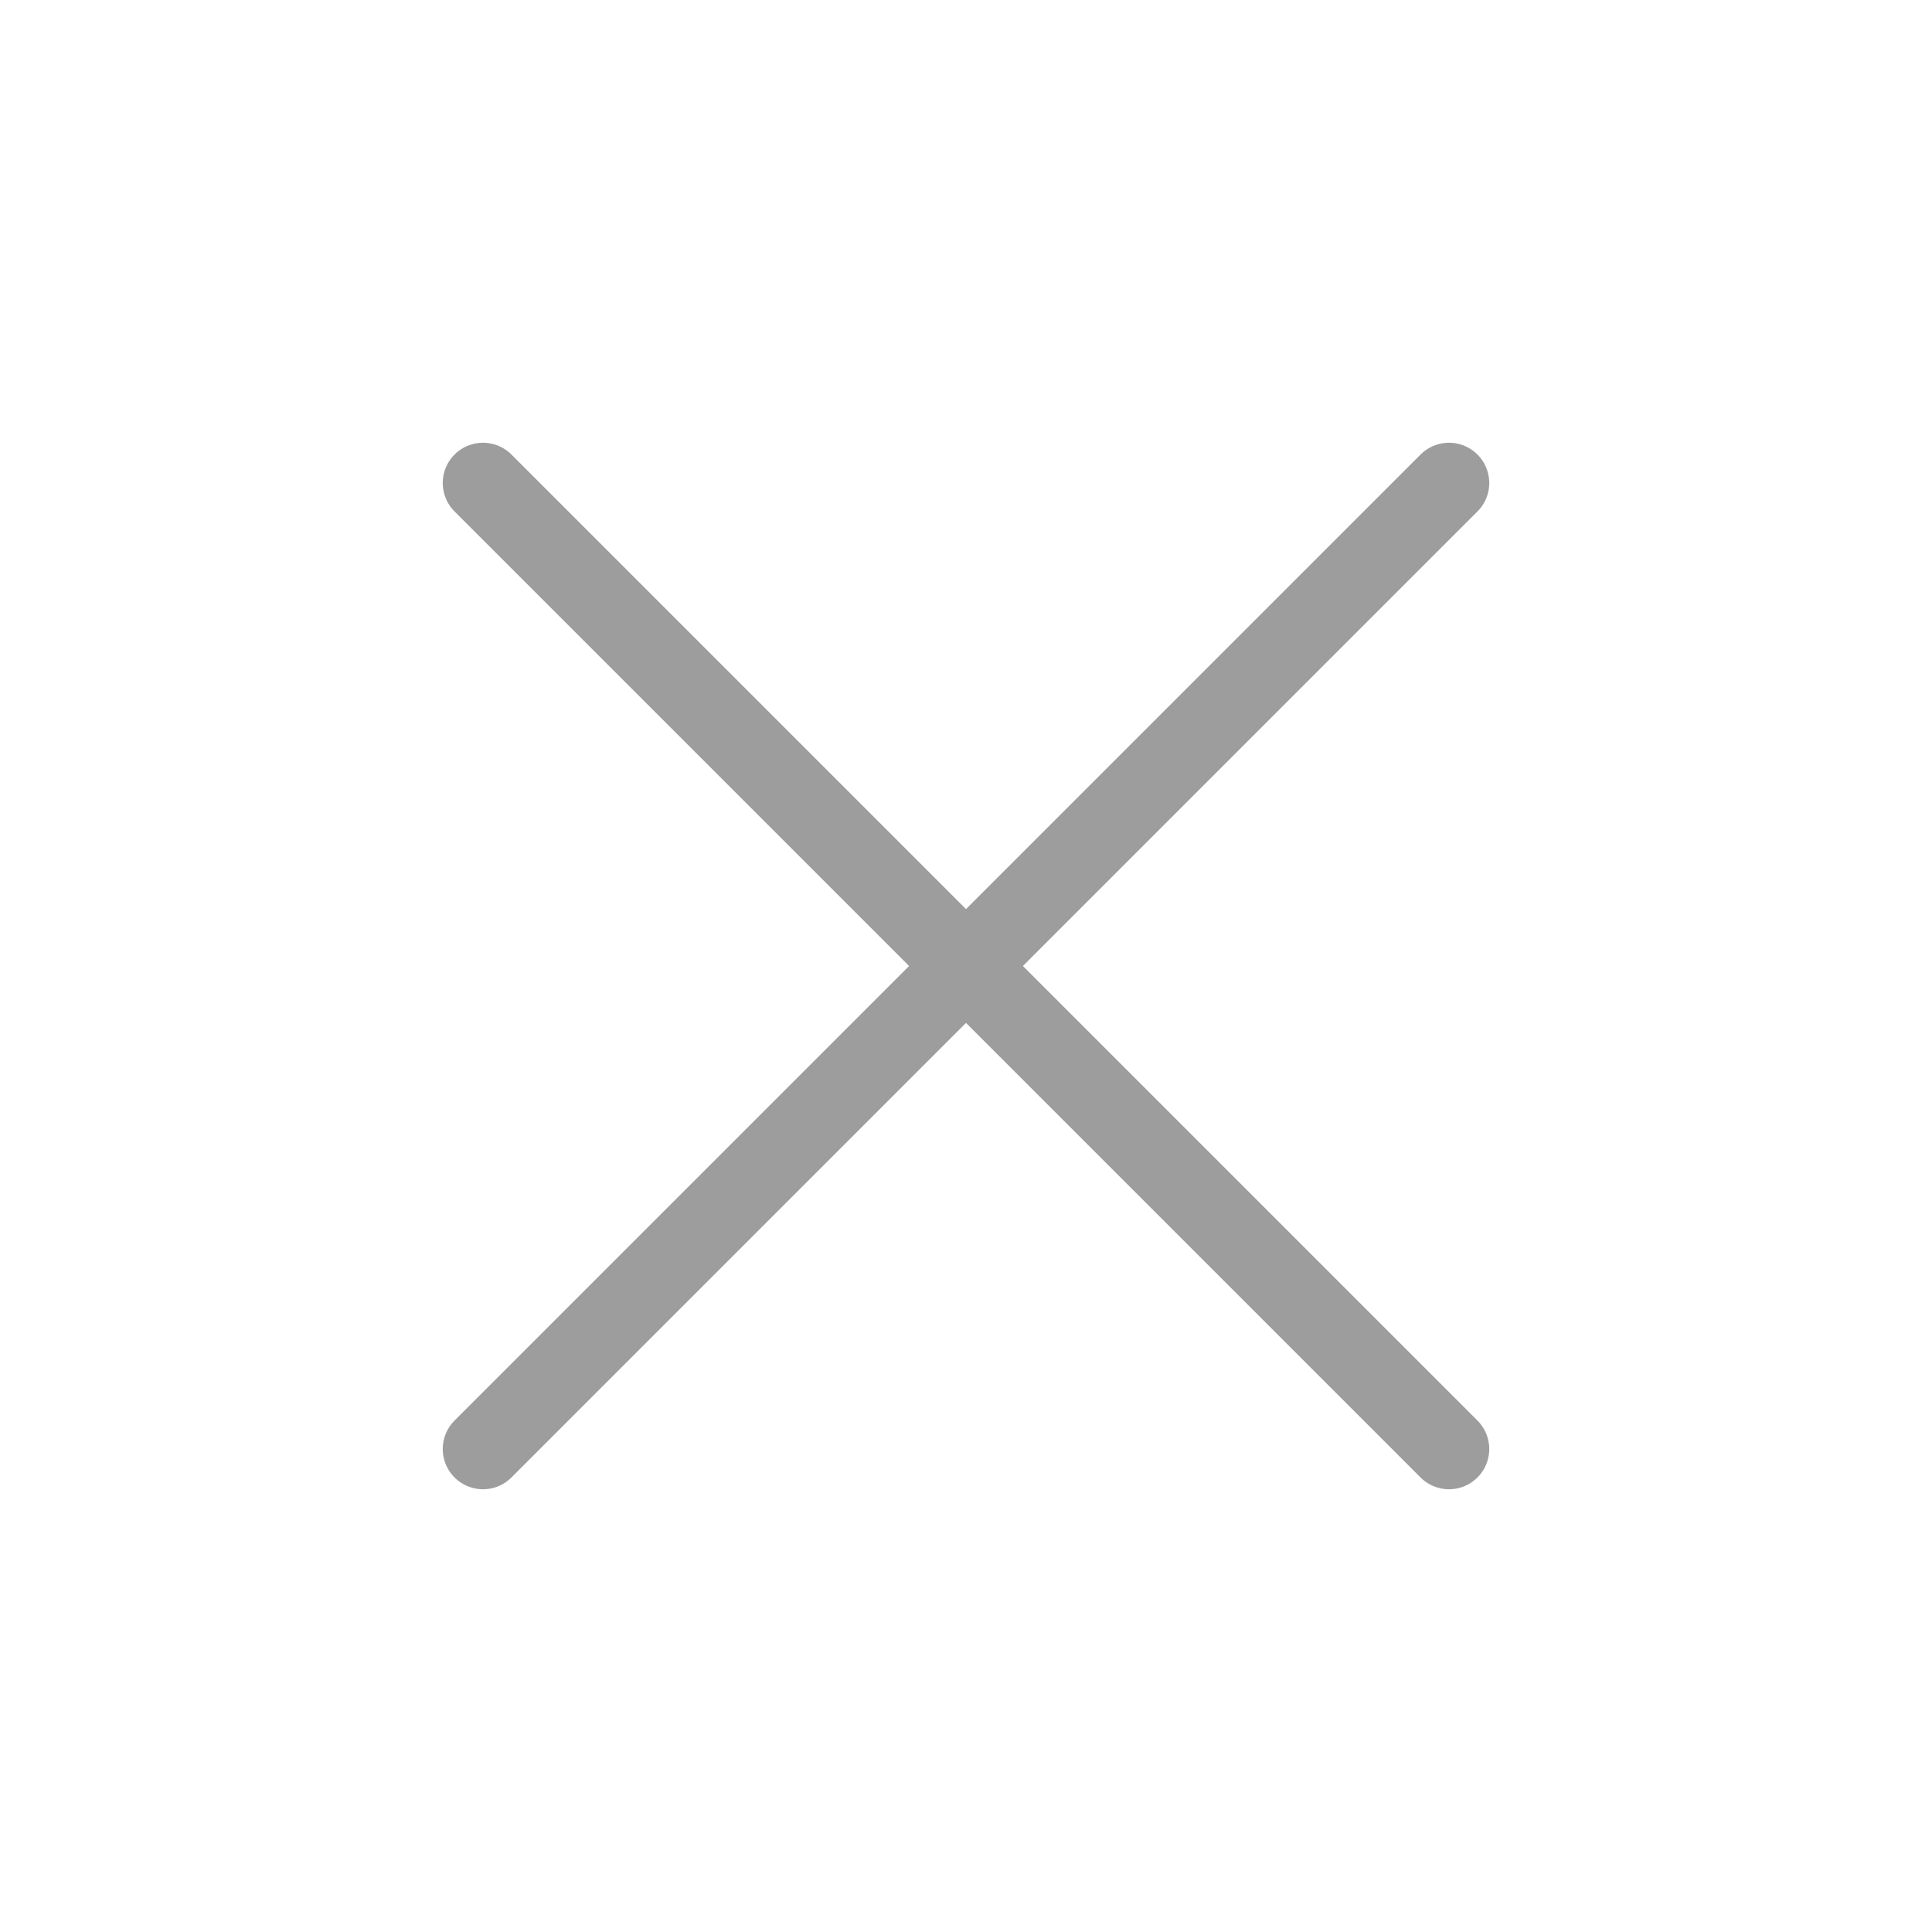
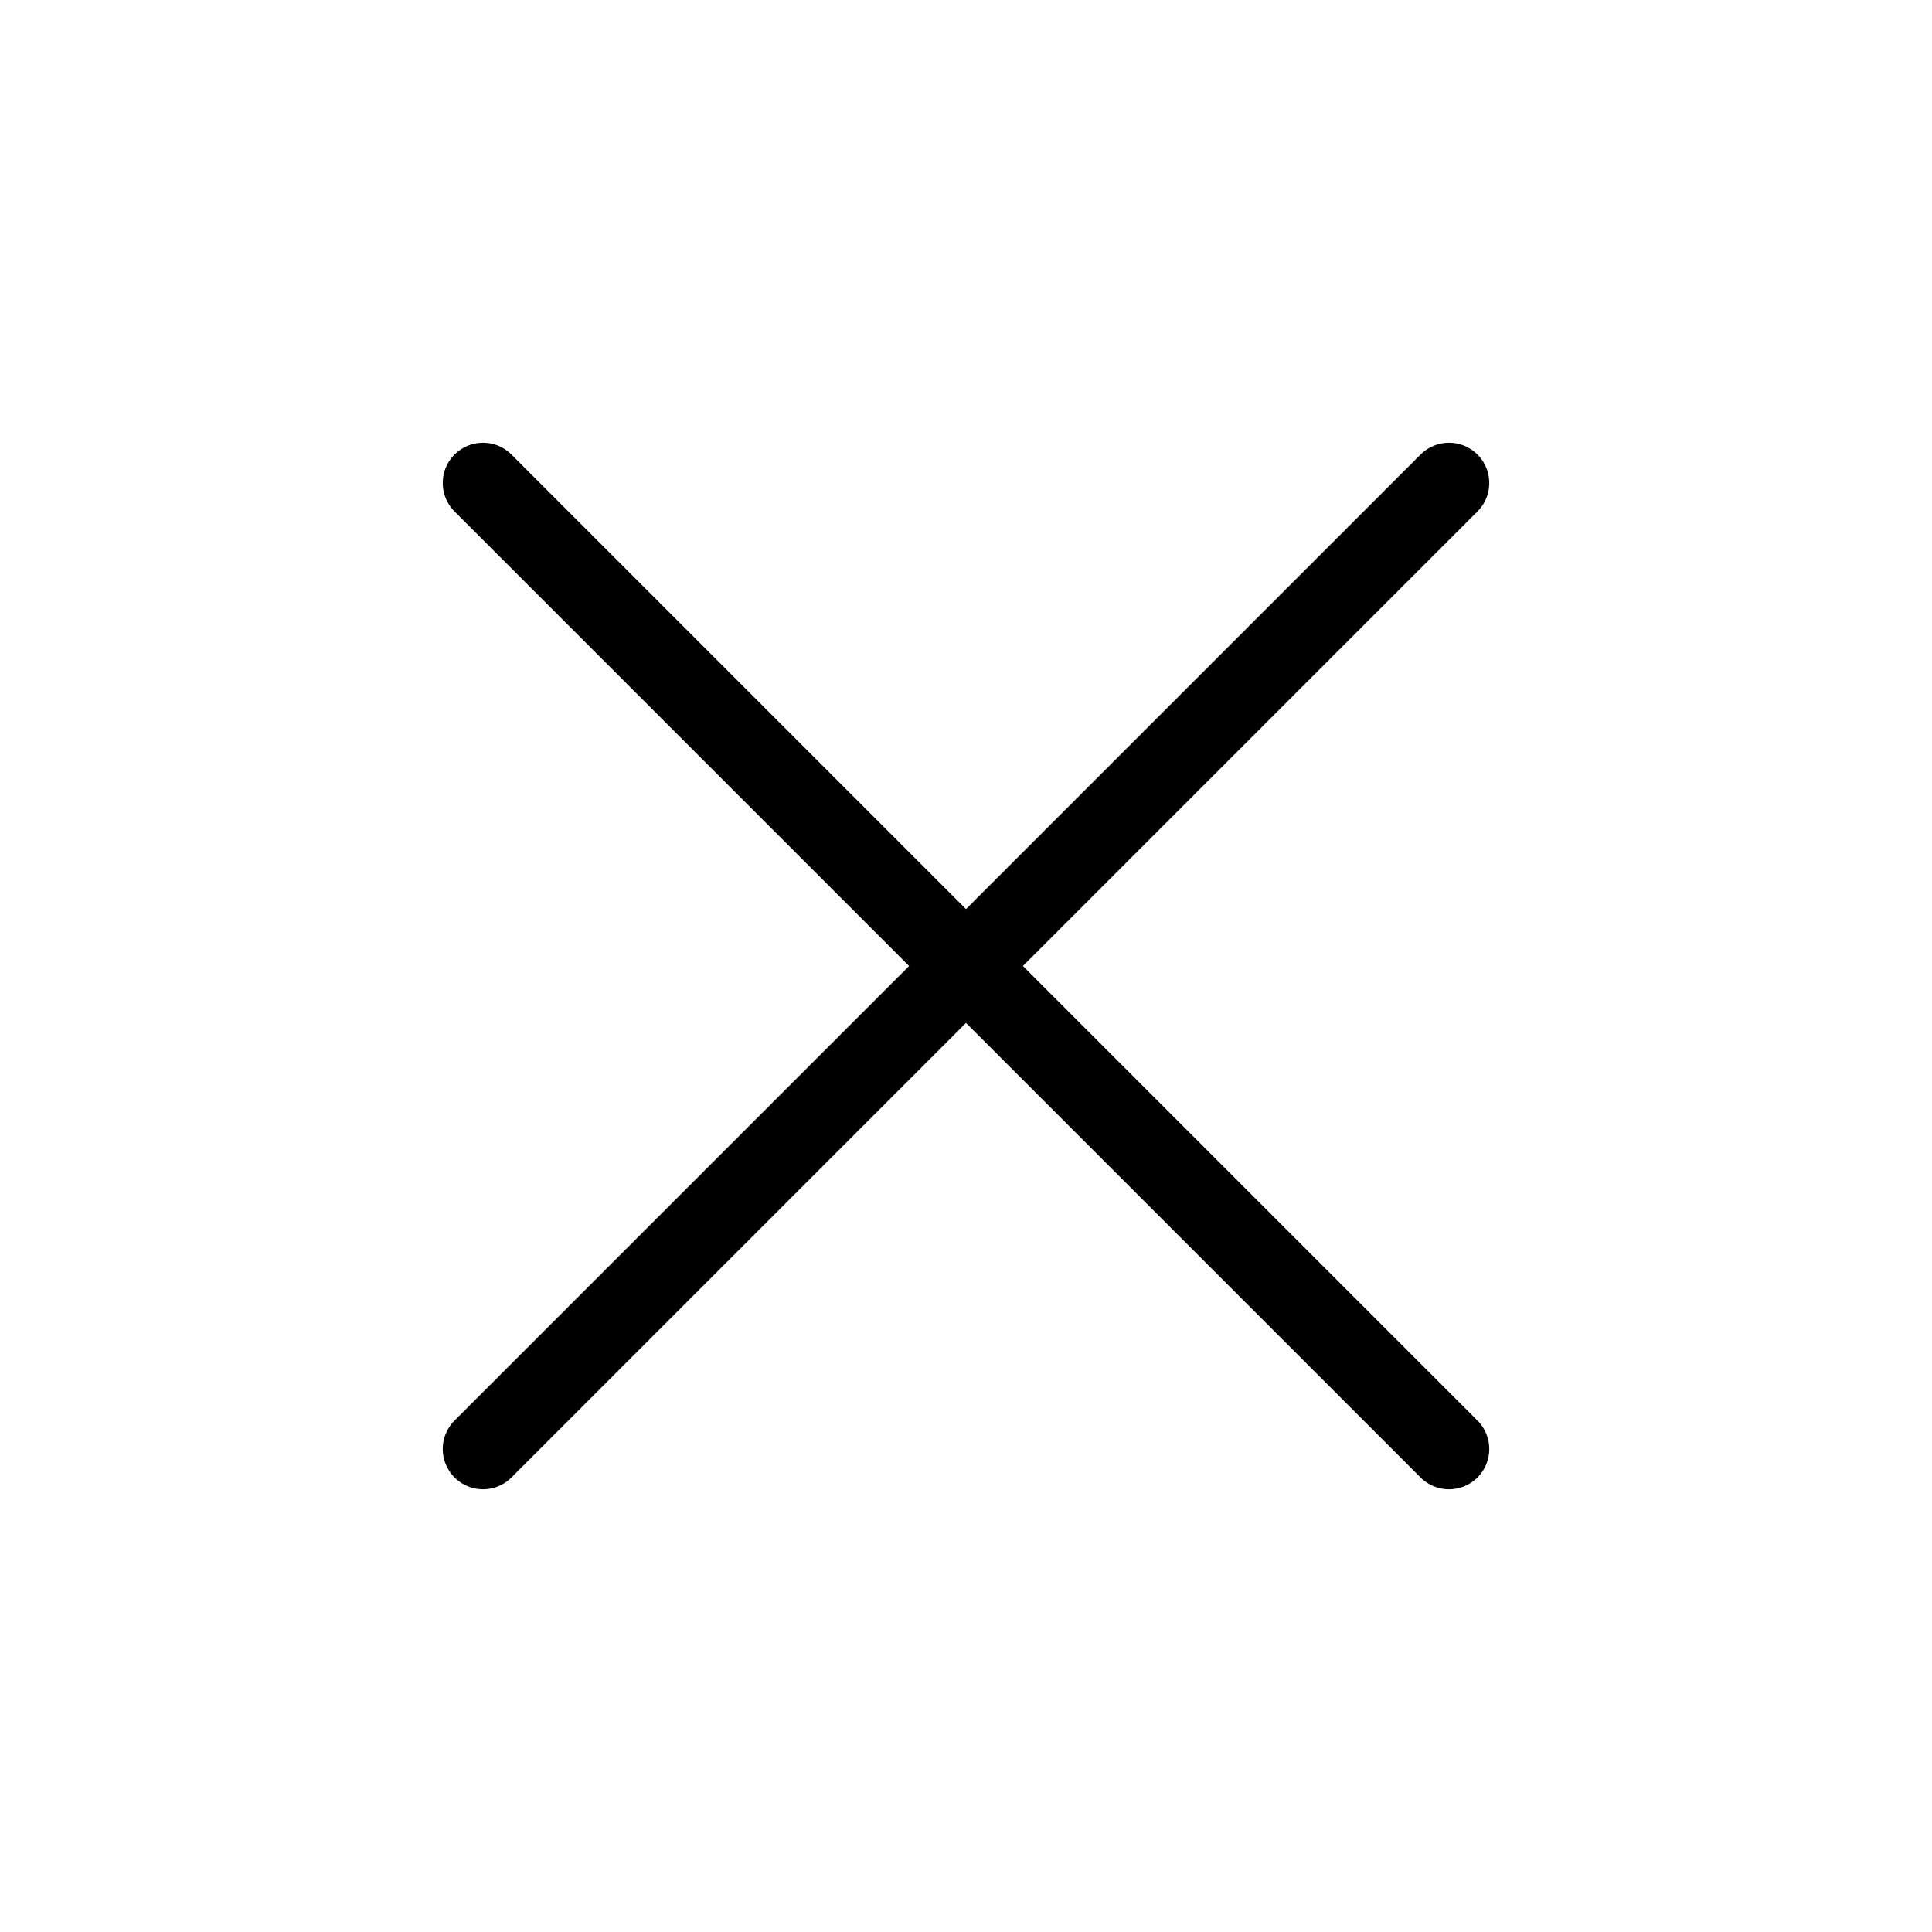
<svg xmlns="http://www.w3.org/2000/svg" width="24" height="24" viewBox="0 0 24 24" fill="none">
-   <path d="M18 6L6 18M18 18L6 6" stroke="#9D9D9D" stroke-linecap="round" stroke-linejoin="round" />
+   <path d="M18 6L6 18M18 18L6 6" stroke="currentColor" stroke-linecap="round" stroke-linejoin="round" />
</svg>
